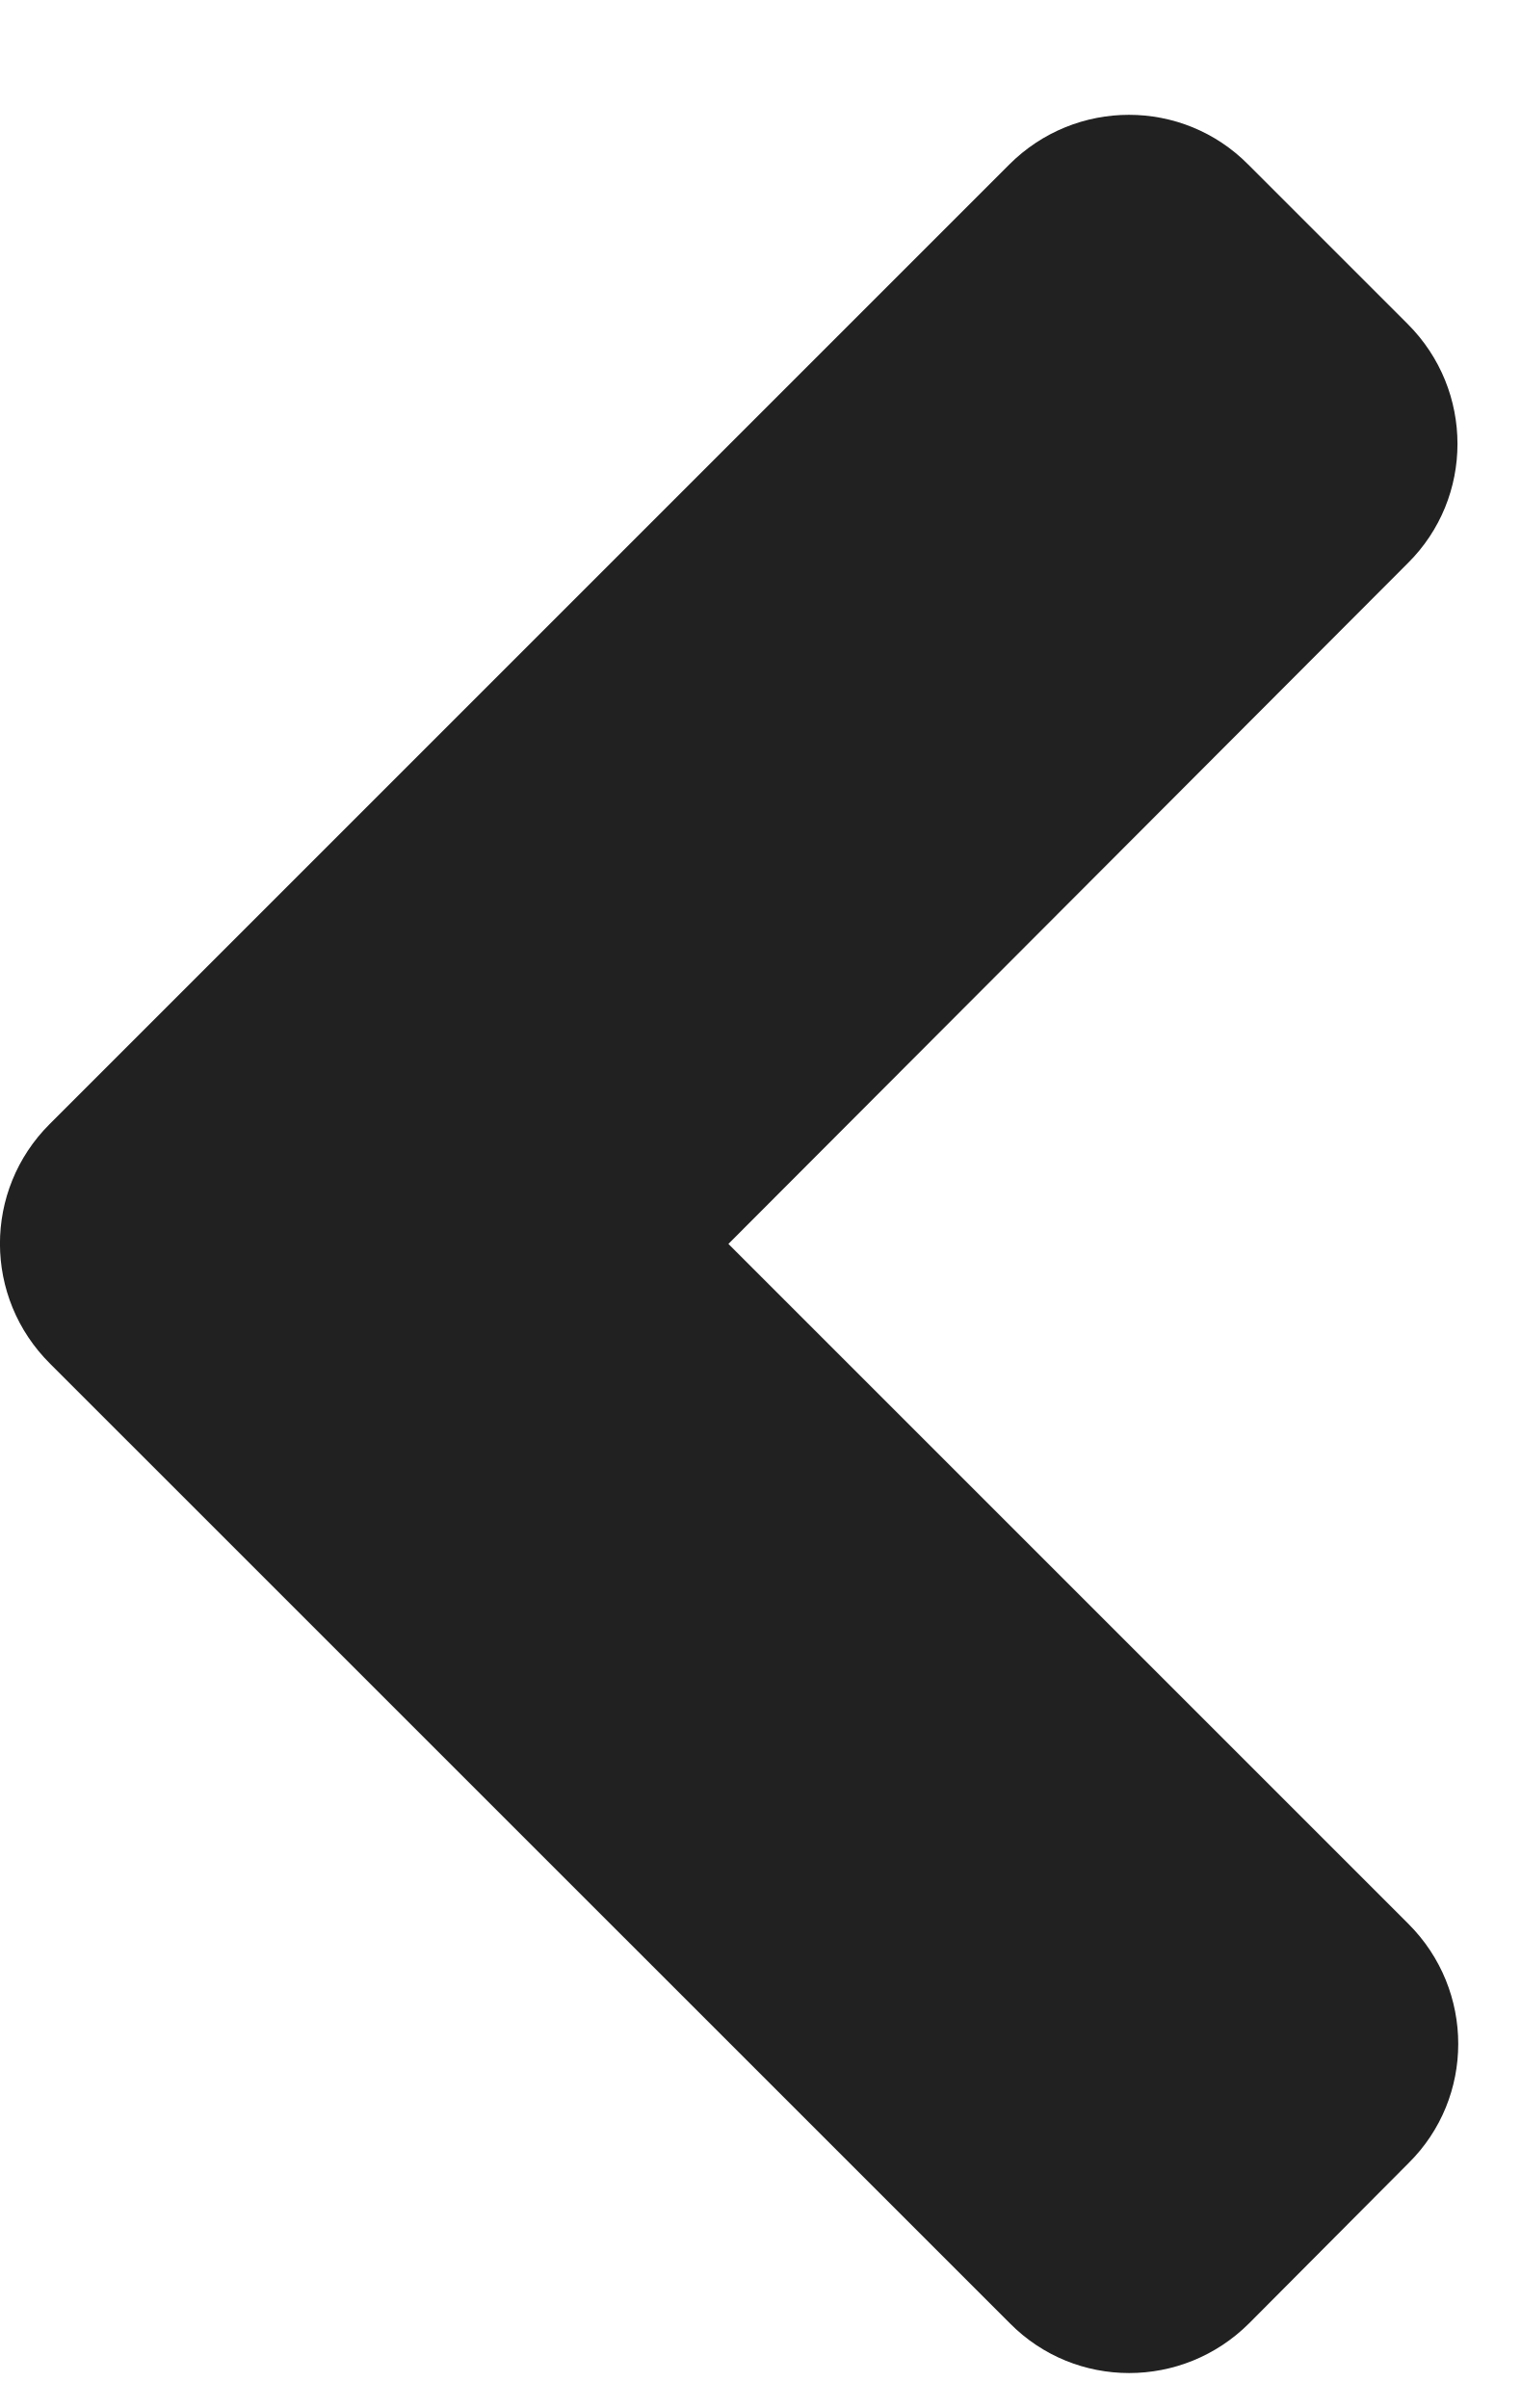
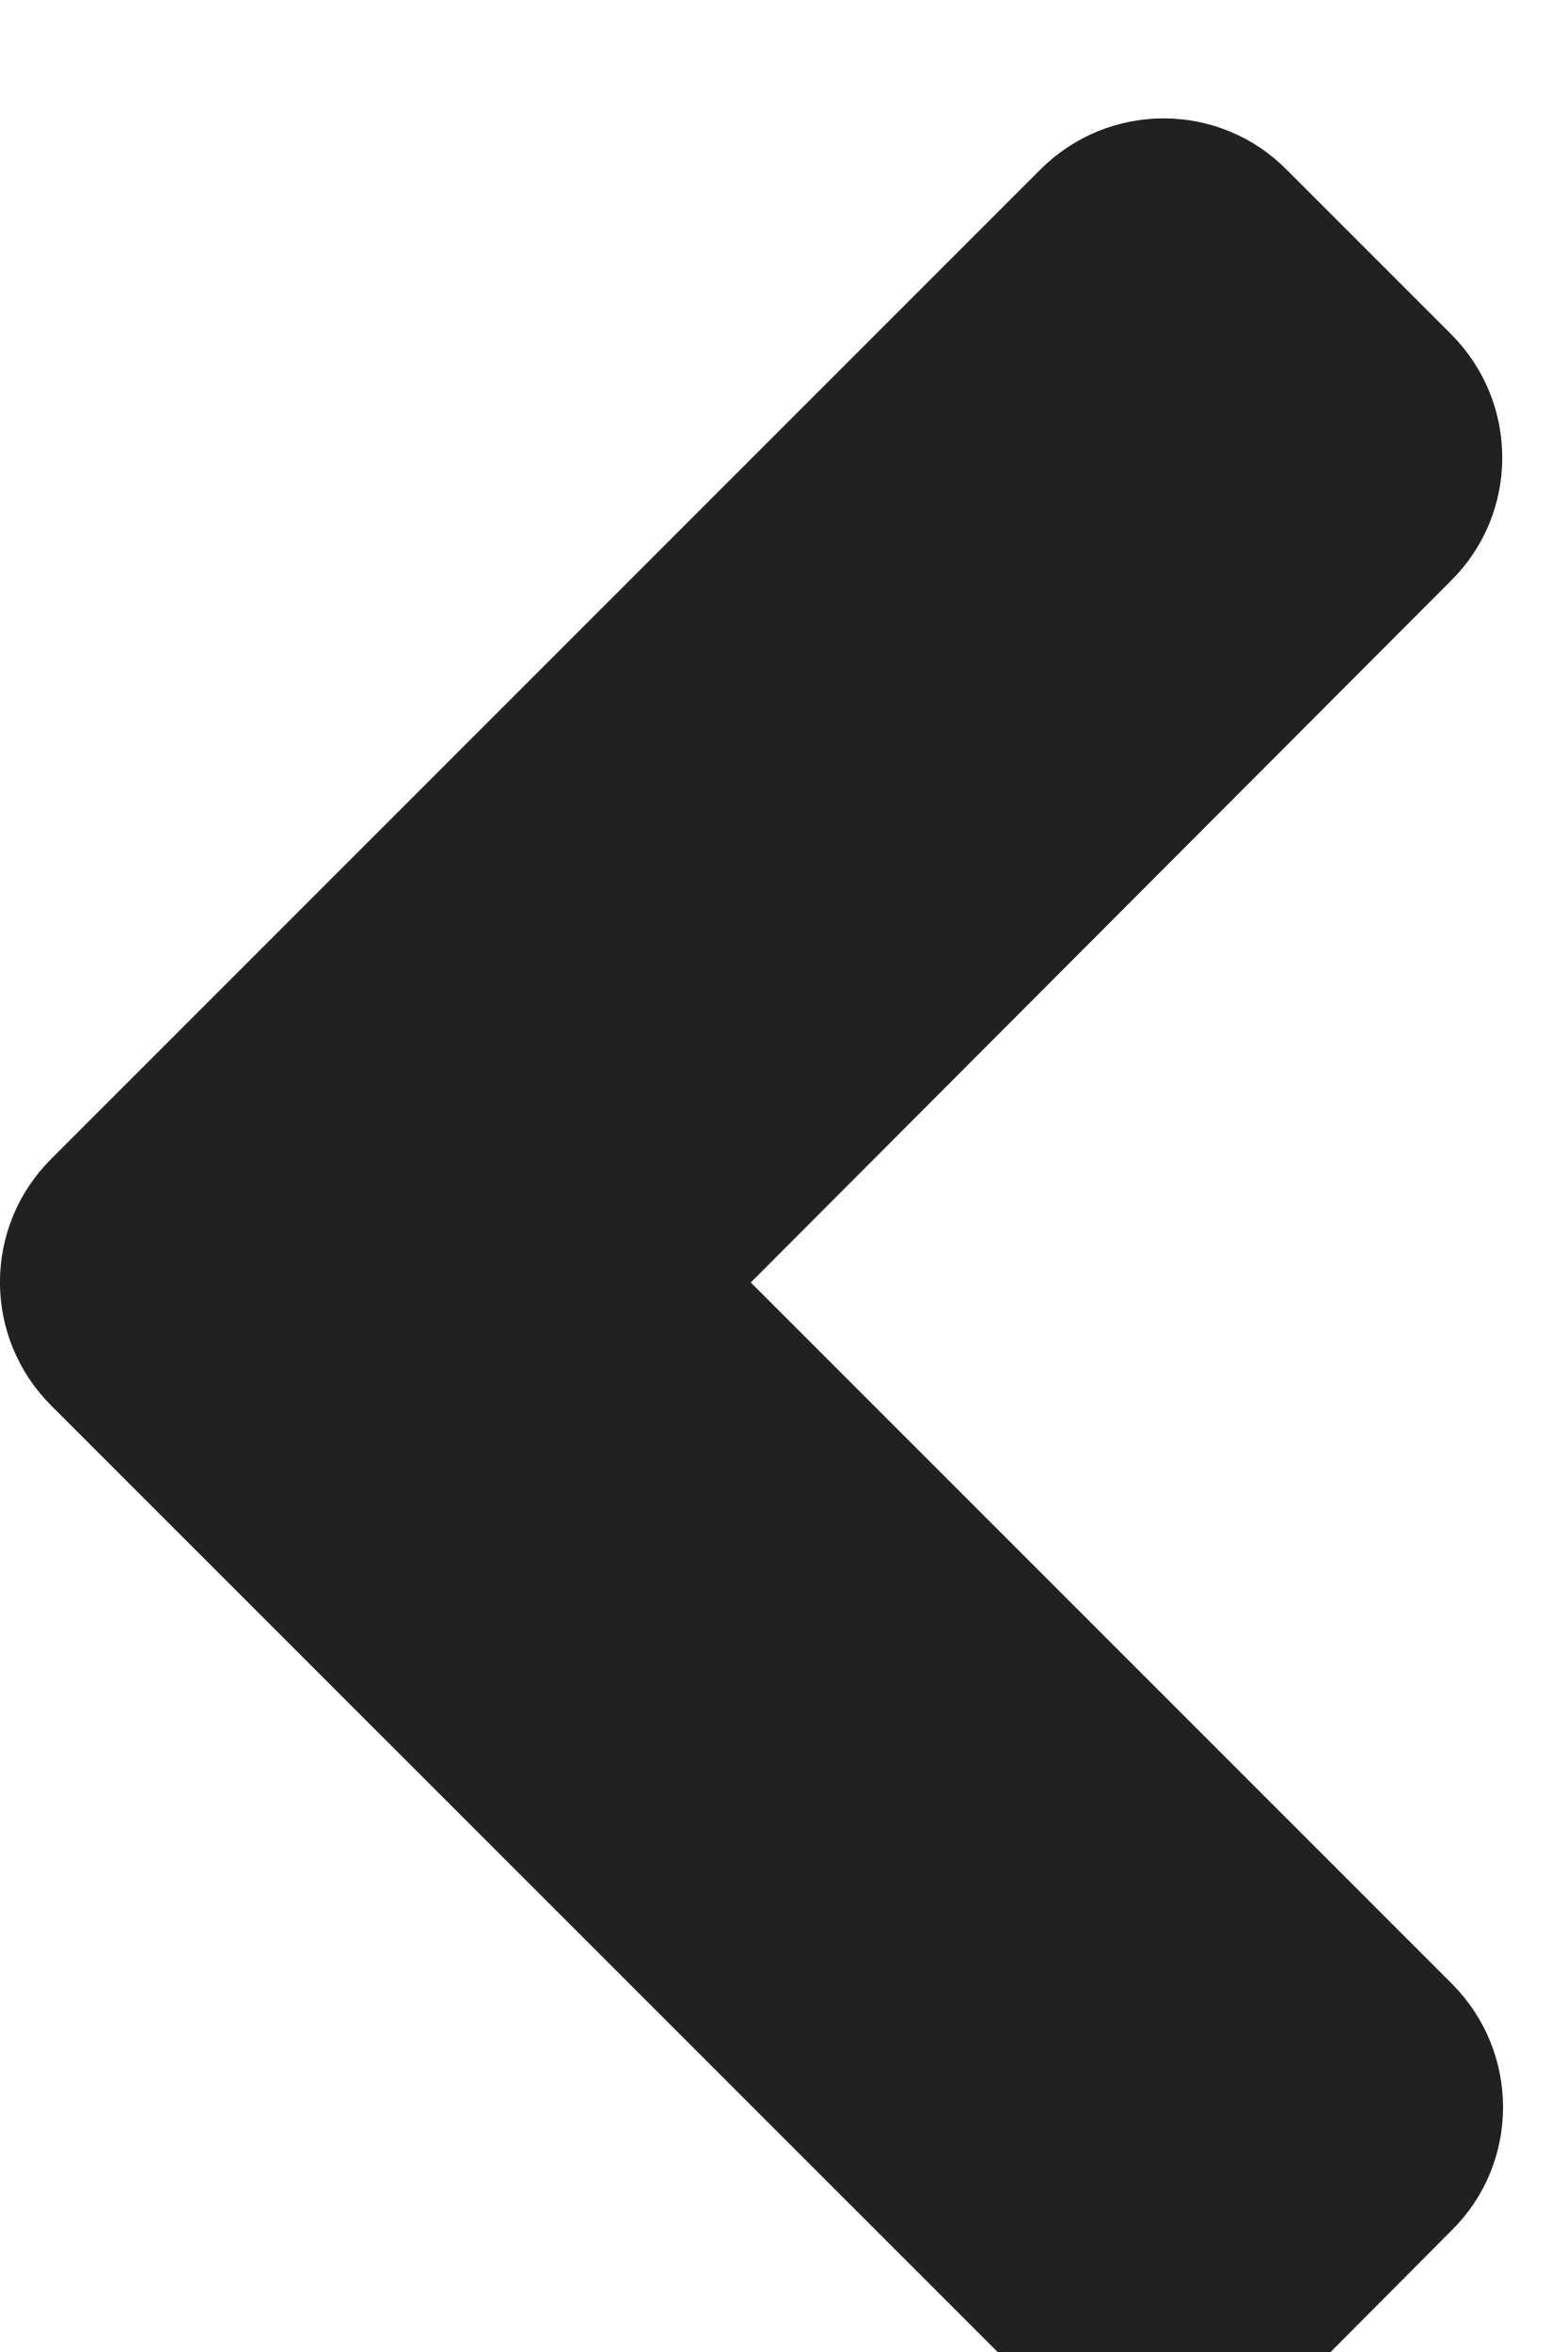
- <svg xmlns="http://www.w3.org/2000/svg" width="12" height="19" viewBox="0 0 12 19" fill="none">
+ <svg xmlns="http://www.w3.org/2000/svg" width="12" height="18" viewBox="0 0 12 18" fill="none">
  <path d="M0.392 8.869L7.962 1.299C8.485 0.775 9.331 0.775 9.849 1.299L11.107 2.557C11.63 3.08 11.63 3.926 11.107 4.444L5.747 9.815L11.113 15.181C11.636 15.704 11.636 16.551 11.113 17.068L9.855 18.332C9.331 18.855 8.485 18.855 7.968 18.332L0.397 10.762C-0.132 10.238 -0.132 9.392 0.392 8.869Z" fill="black" fill-opacity="0.87" />
</svg>
